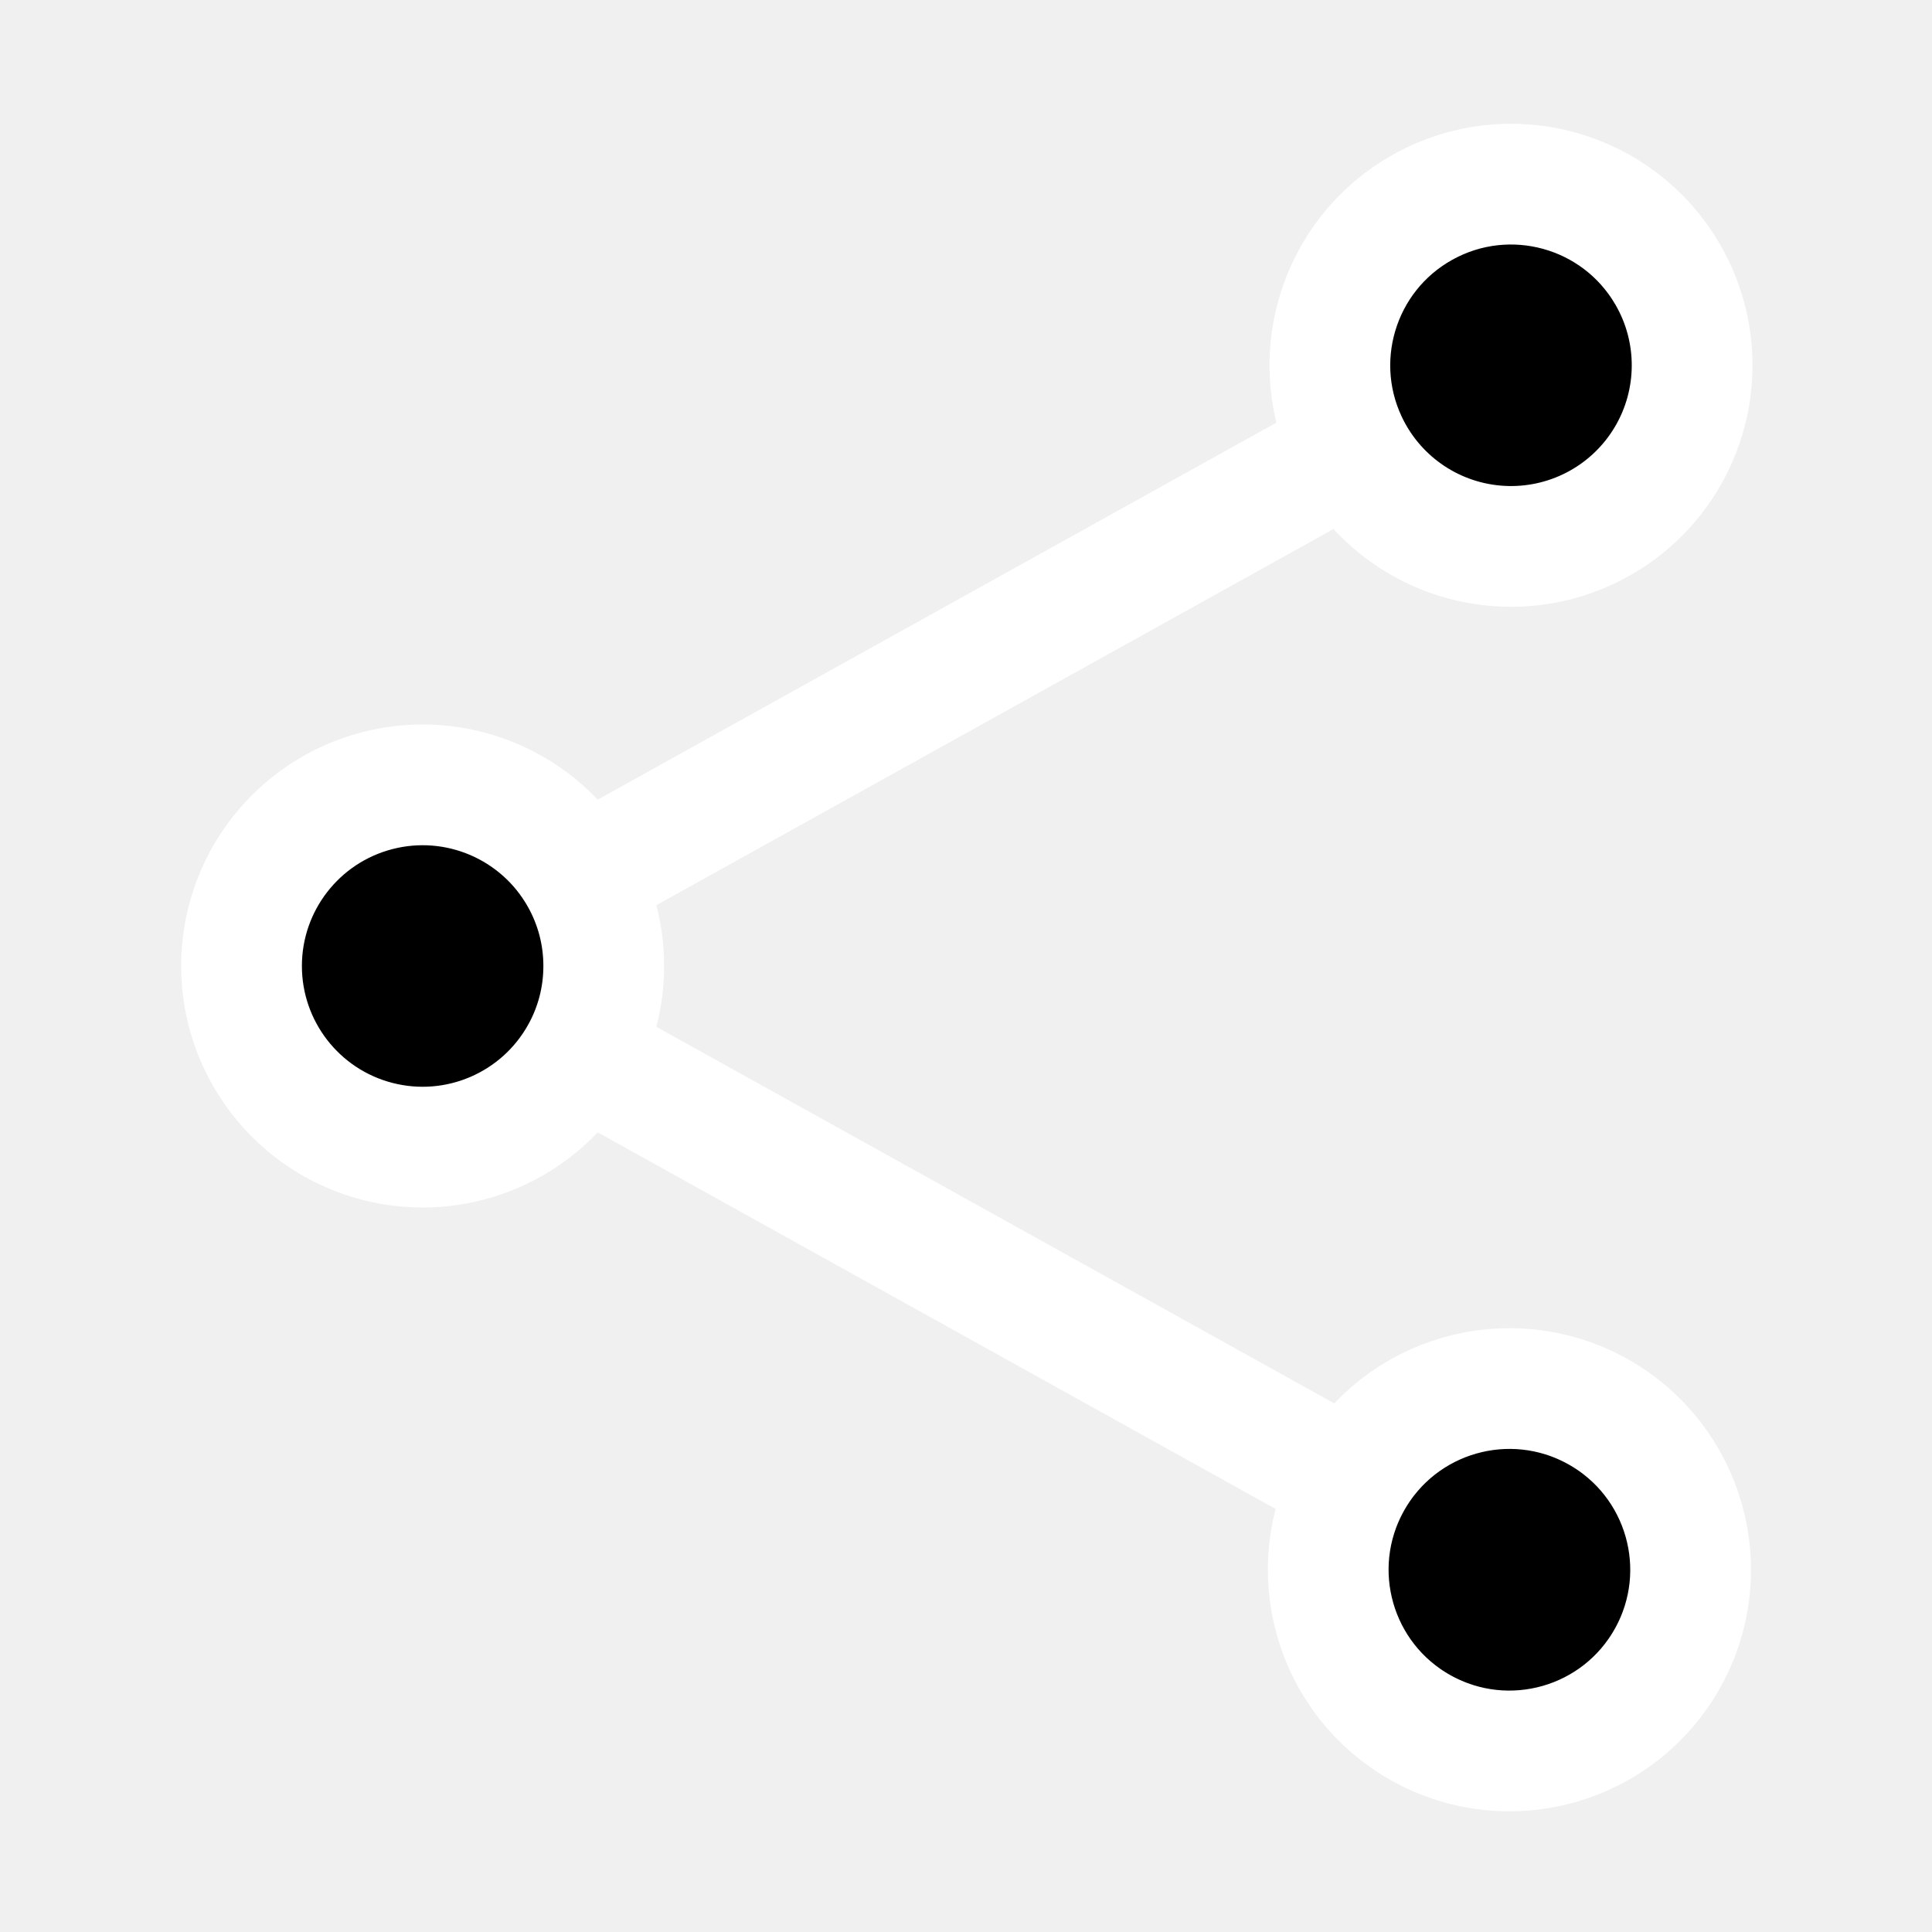
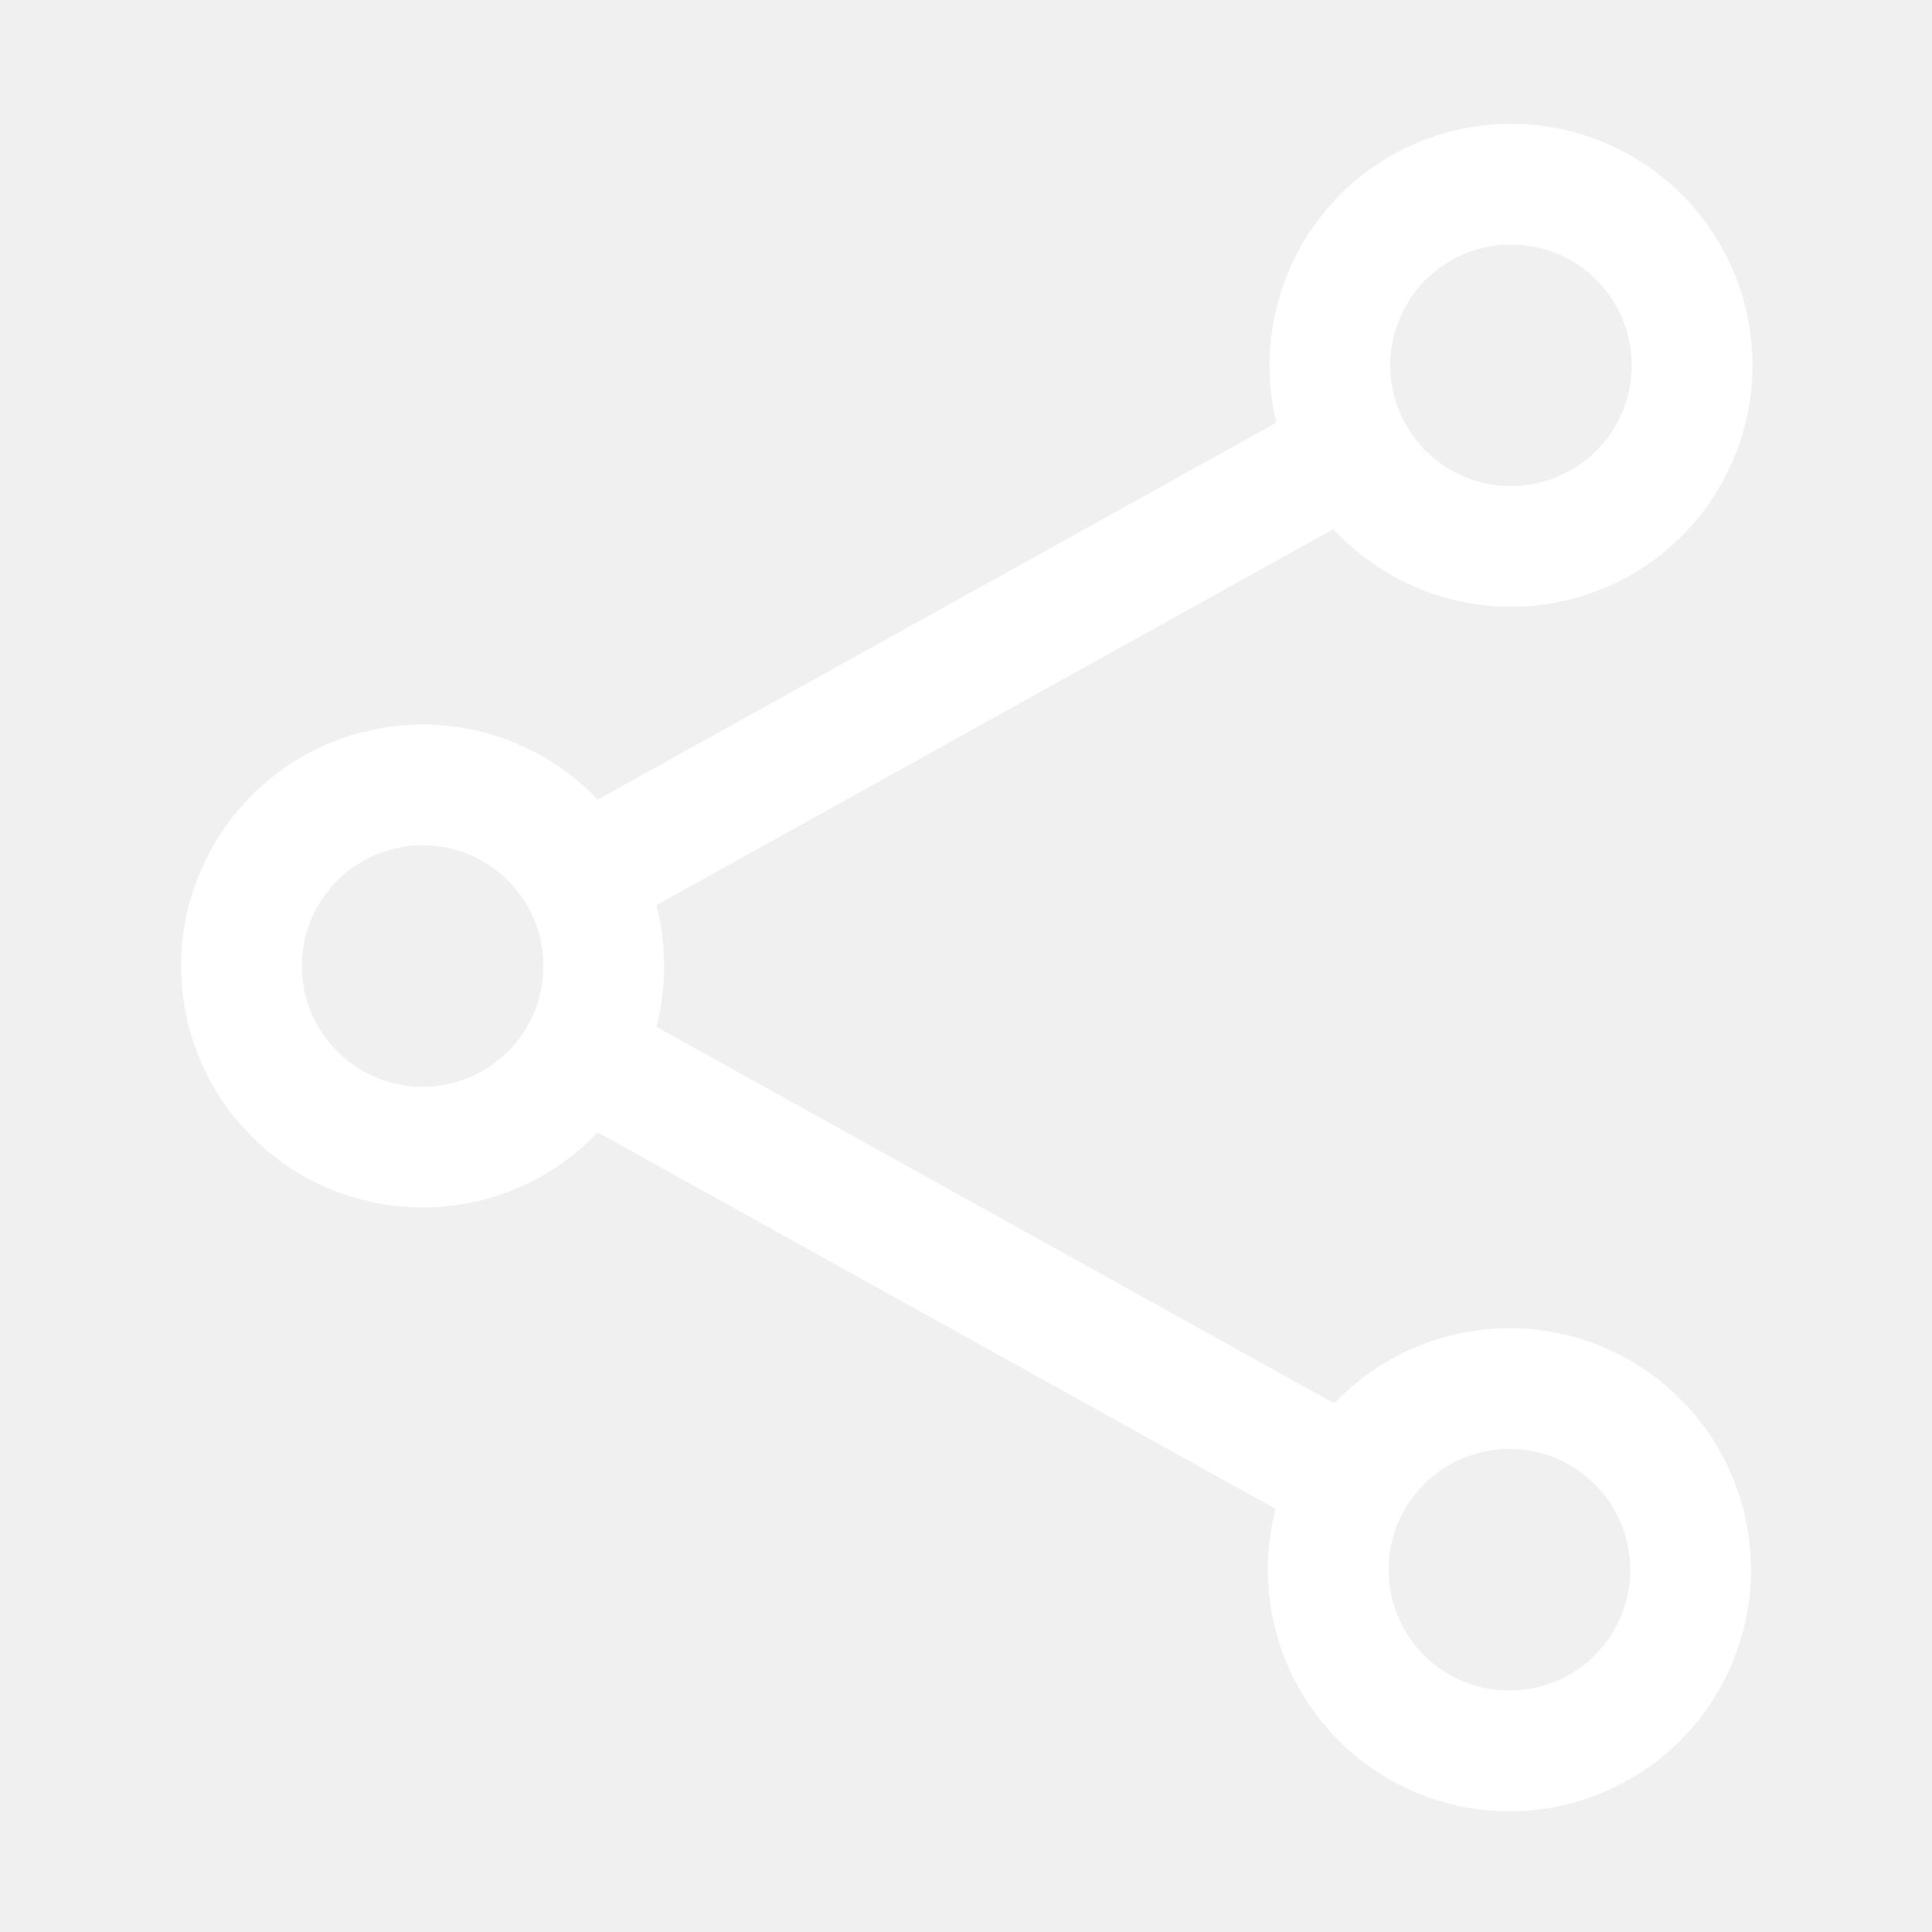
- <svg xmlns="http://www.w3.org/2000/svg" stroke="white" viewBox="0 0 24 24" stroke-width="1.5">
-   <path stroke-linecap="round" stroke-linejoin="round" d="M7.217 10.907a2.25 2.25 0 100 2.186m0-2.186c.18.324.283.696.283 1.093s-.103.77-.283 1.093m0-2.186l9.566-5.314m-9.566 7.5l9.566 5.314m0 0a2.25 2.25 0 103.935 2.186 2.25 2.25 0 00-3.935-2.186zm0-12.814a2.25 2.25 0 103.933-2.185 2.25 2.25 0 00-3.933 2.185z" />
+ <svg xmlns="http://www.w3.org/2000/svg" class="hover:stroke-black" stroke="white" viewBox="0 0 24 24" stroke-width="1.5">
+   <path stroke-linecap="round" fill-opacity="0" stroke-linejoin="round" d="M7.217 10.907a2.25 2.25 0 100 2.186m0-2.186c.18.324.283.696.283 1.093s-.103.77-.283 1.093m0-2.186l9.566-5.314m-9.566 7.5l9.566 5.314m0 0a2.25 2.25 0 103.935 2.186 2.25 2.25 0 00-3.935-2.186zm0-12.814a2.25 2.25 0 103.933-2.185 2.25 2.25 0 00-3.933 2.185z" />
</svg>
